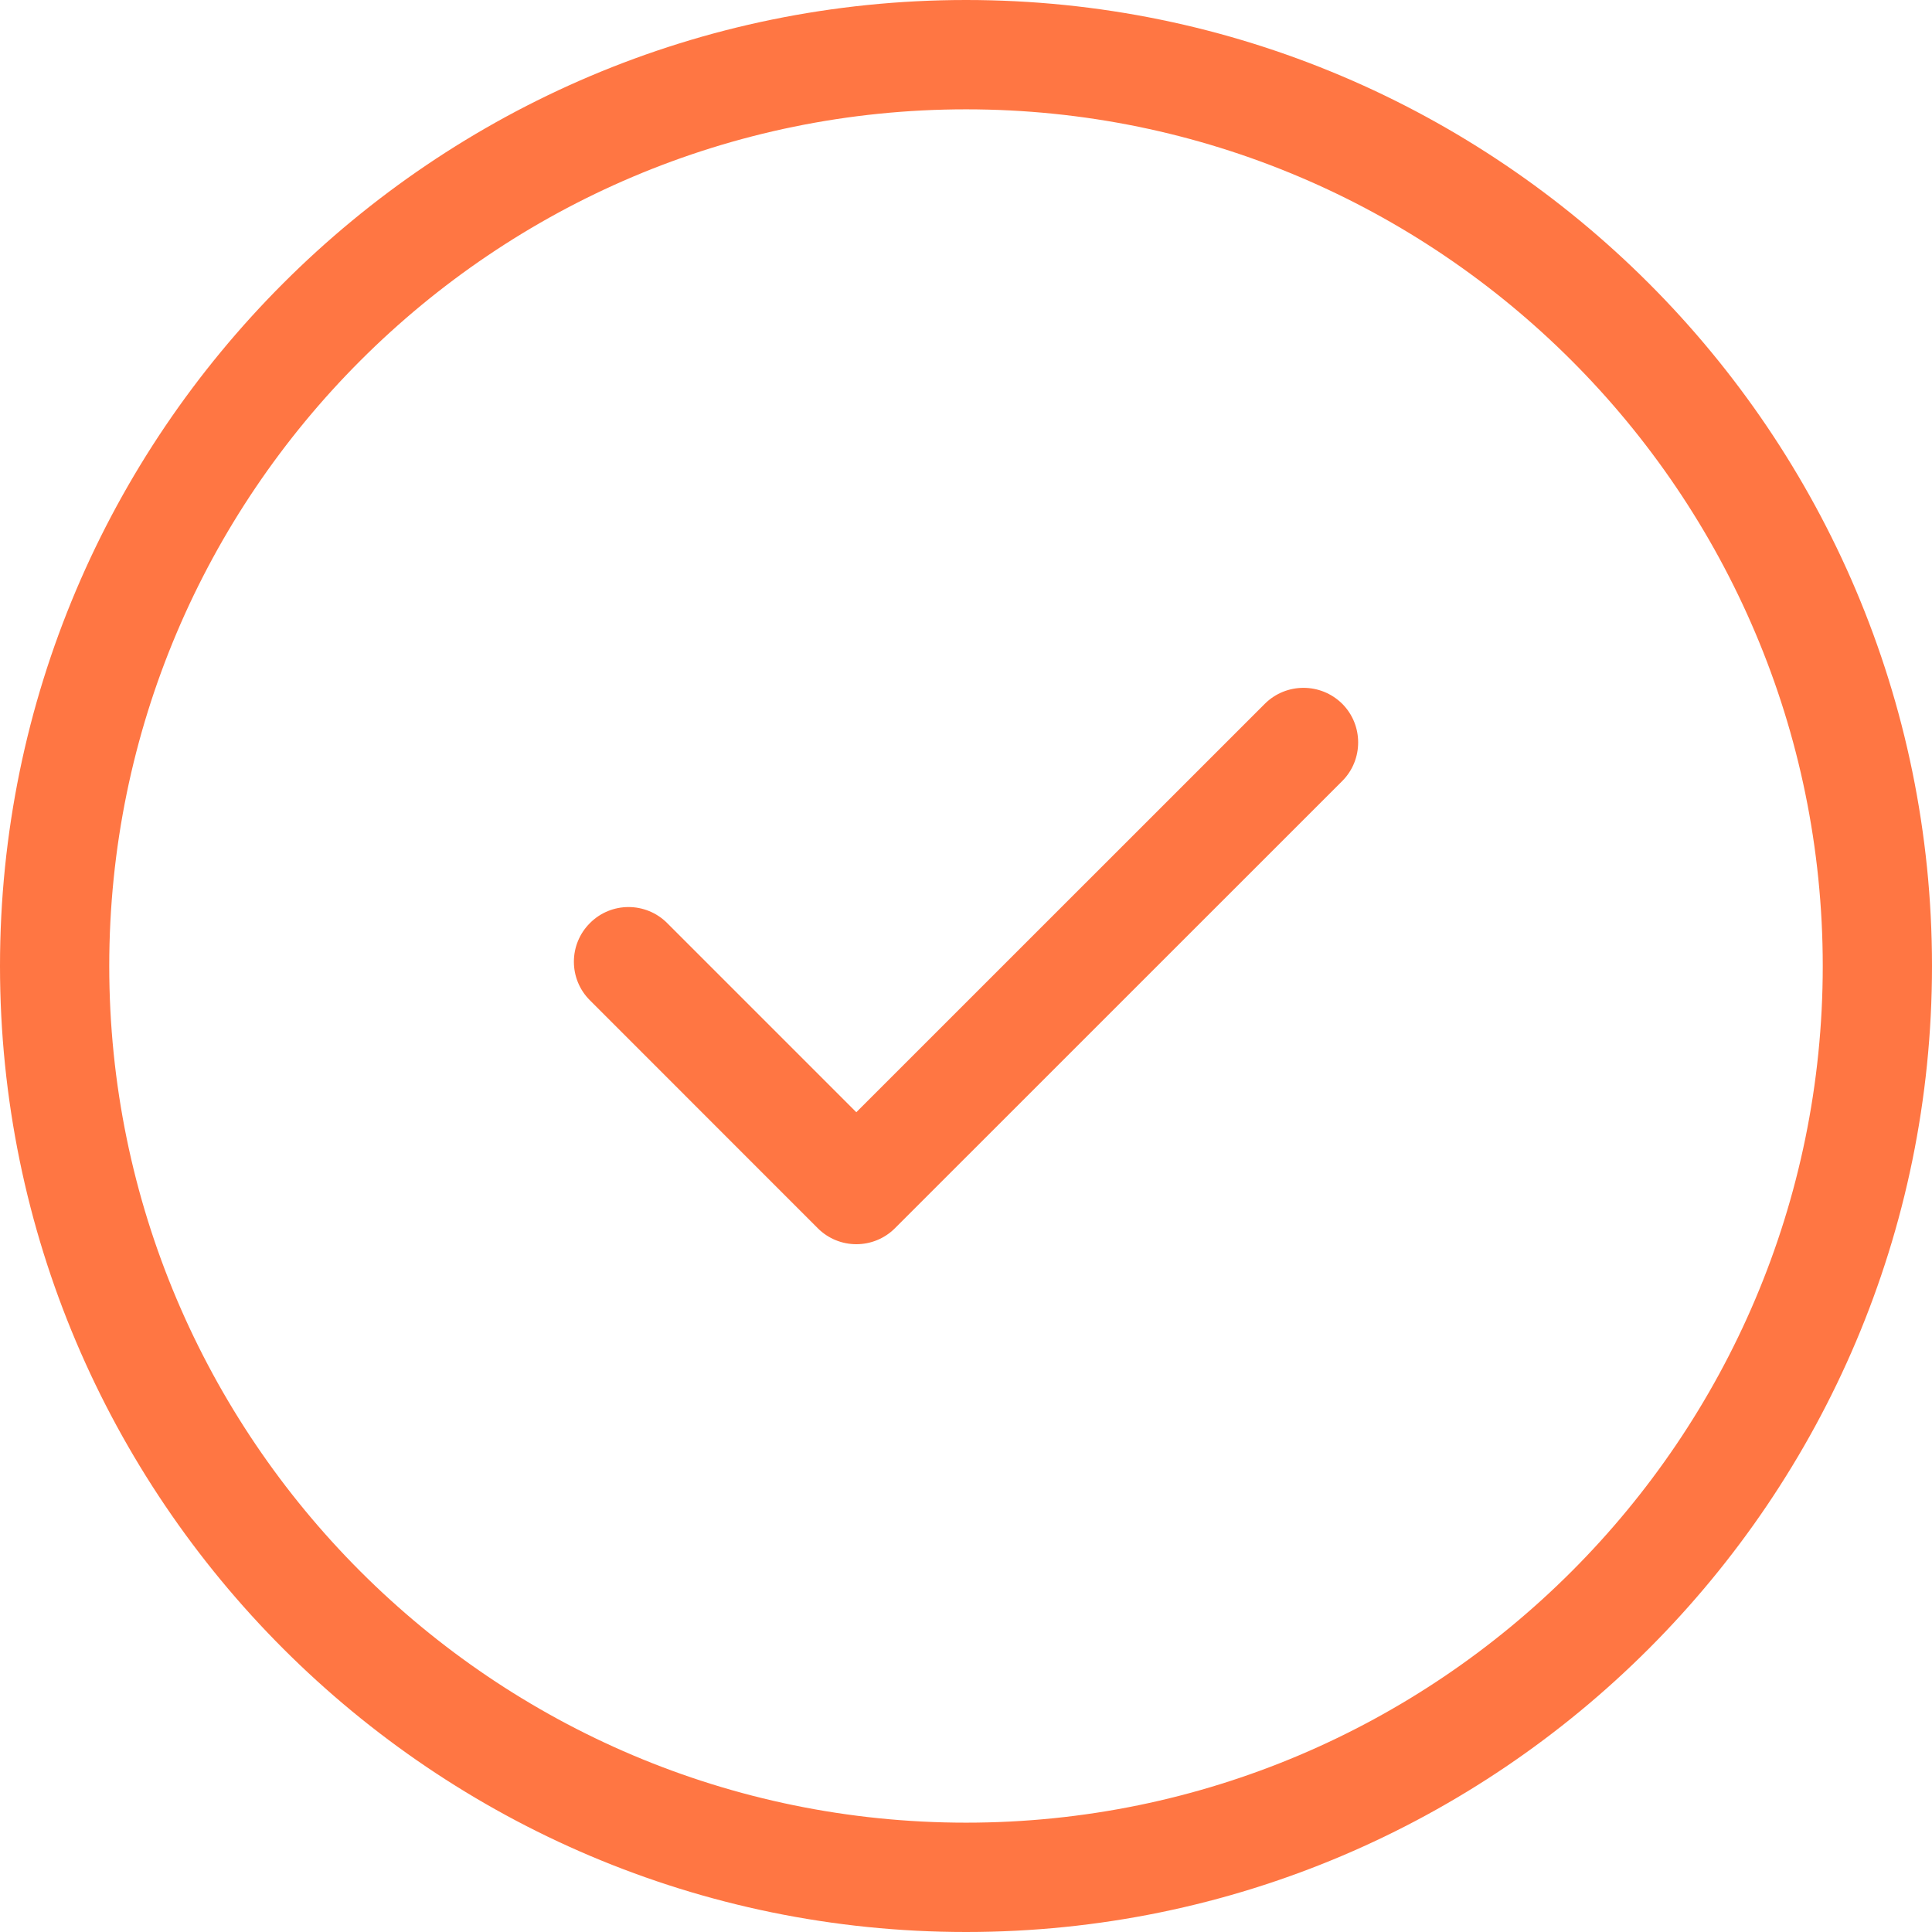
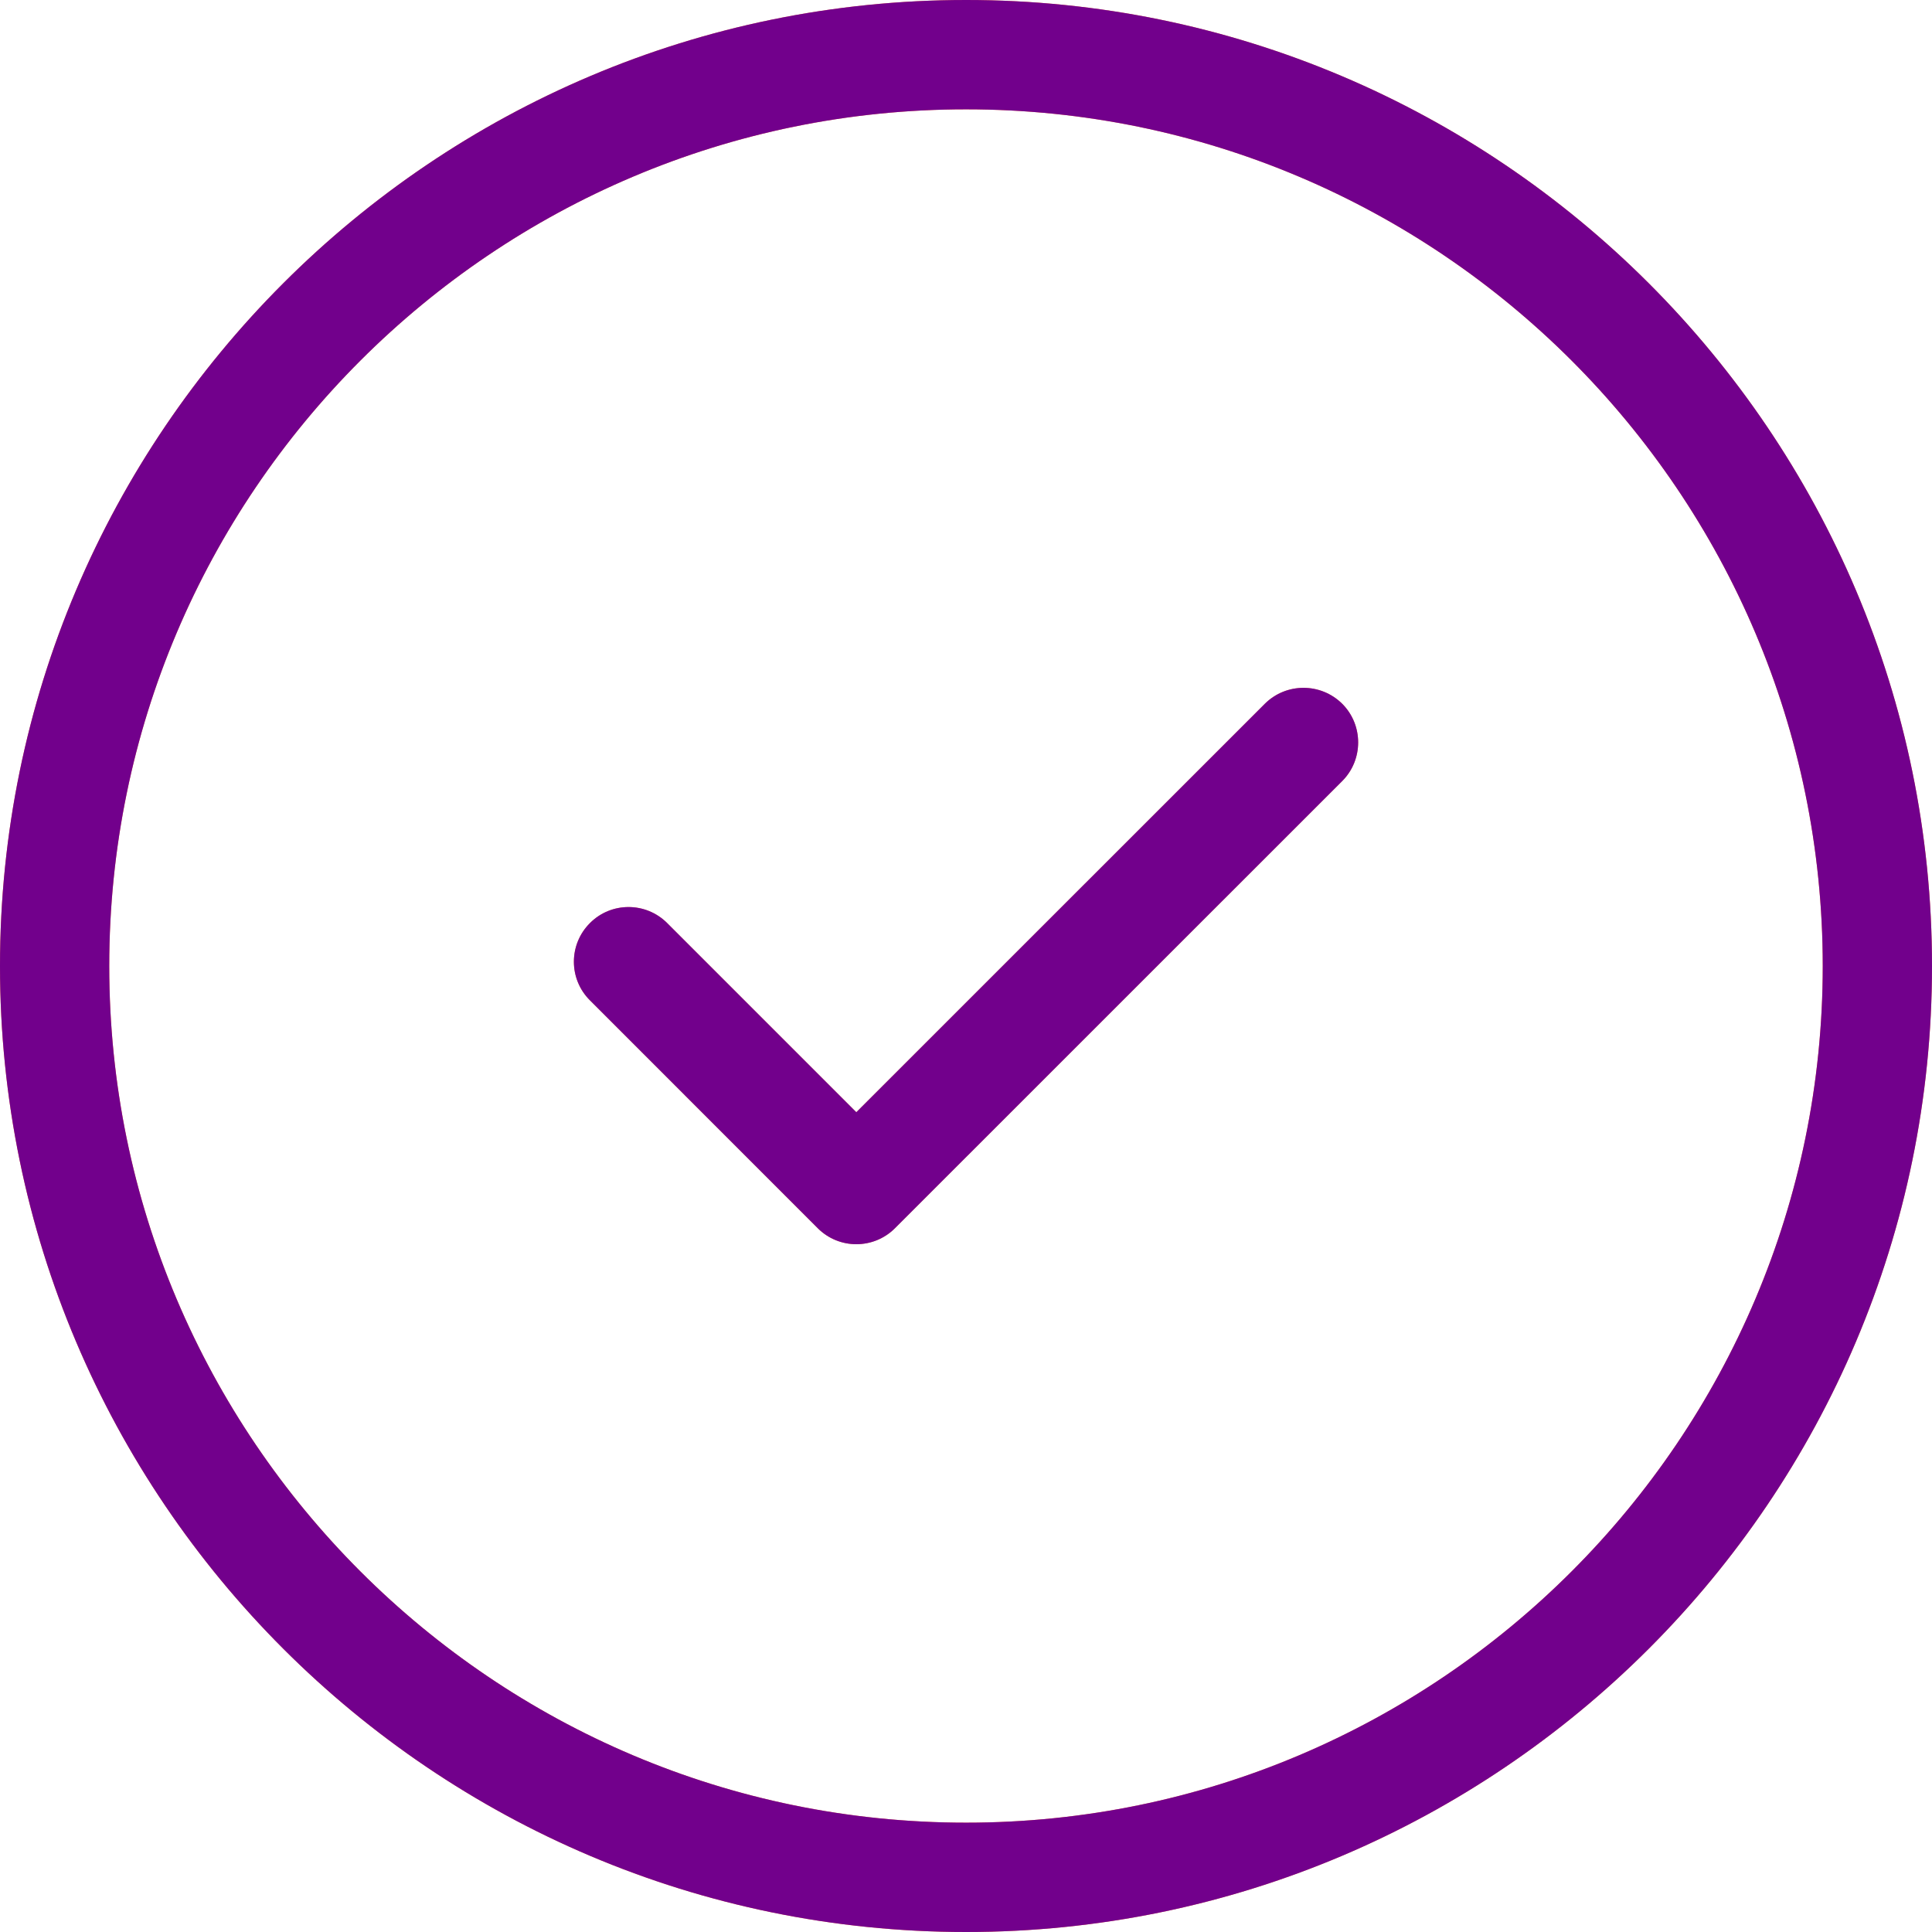
<svg xmlns="http://www.w3.org/2000/svg" width="22" height="22" viewBox="0 0 22 22" fill="none">
  <path fill-rule="evenodd" clip-rule="evenodd" d="M20.756 11C20.756 5.62 16.379 1.245 11.001 1.245C5.621 1.245 1.244 5.62 1.244 11C1.244 16.38 5.621 20.755 11.001 20.755C16.379 20.755 20.756 16.38 20.756 11ZM22 11C22 17.066 17.065 22 11.001 22C4.935 22 0 17.066 0 11C0 4.934 4.935 0 11.001 0C17.065 0 22 4.934 22 11ZM15.284 8.014C15.526 8.256 15.526 8.652 15.284 8.894L10.191 13.986C10.07 14.107 9.911 14.168 9.751 14.168C9.592 14.168 9.433 14.107 9.312 13.986L6.718 11.391C6.474 11.149 6.474 10.754 6.718 10.511C6.96 10.268 7.354 10.268 7.597 10.511L9.751 12.665L14.403 8.014C14.646 7.772 15.04 7.772 15.284 8.014Z" fill="#FF7643" />
+   <path fill-rule="evenodd" clip-rule="evenodd" d="M20.756 11C20.756 5.62 16.379 1.245 11.001 1.245C5.621 1.245 1.244 5.62 1.244 11C1.244 16.38 5.621 20.755 11.001 20.755C16.379 20.755 20.756 16.38 20.756 11ZM22 11C22 17.066 17.065 22 11.001 22C4.935 22 0 17.066 0 11C0 4.934 4.935 0 11.001 0C17.065 0 22 4.934 22 11ZM15.284 8.014C15.526 8.256 15.526 8.652 15.284 8.894L10.191 13.986C10.07 14.107 9.911 14.168 9.751 14.168C9.592 14.168 9.433 14.107 9.312 13.986L6.718 11.391C6.474 11.149 6.474 10.754 6.718 10.511C6.96 10.268 7.354 10.268 7.597 10.511L9.751 12.665L14.403 8.014C14.646 7.772 15.04 7.772 15.284 8.014Z" fill="#72008C" />
</svg>
